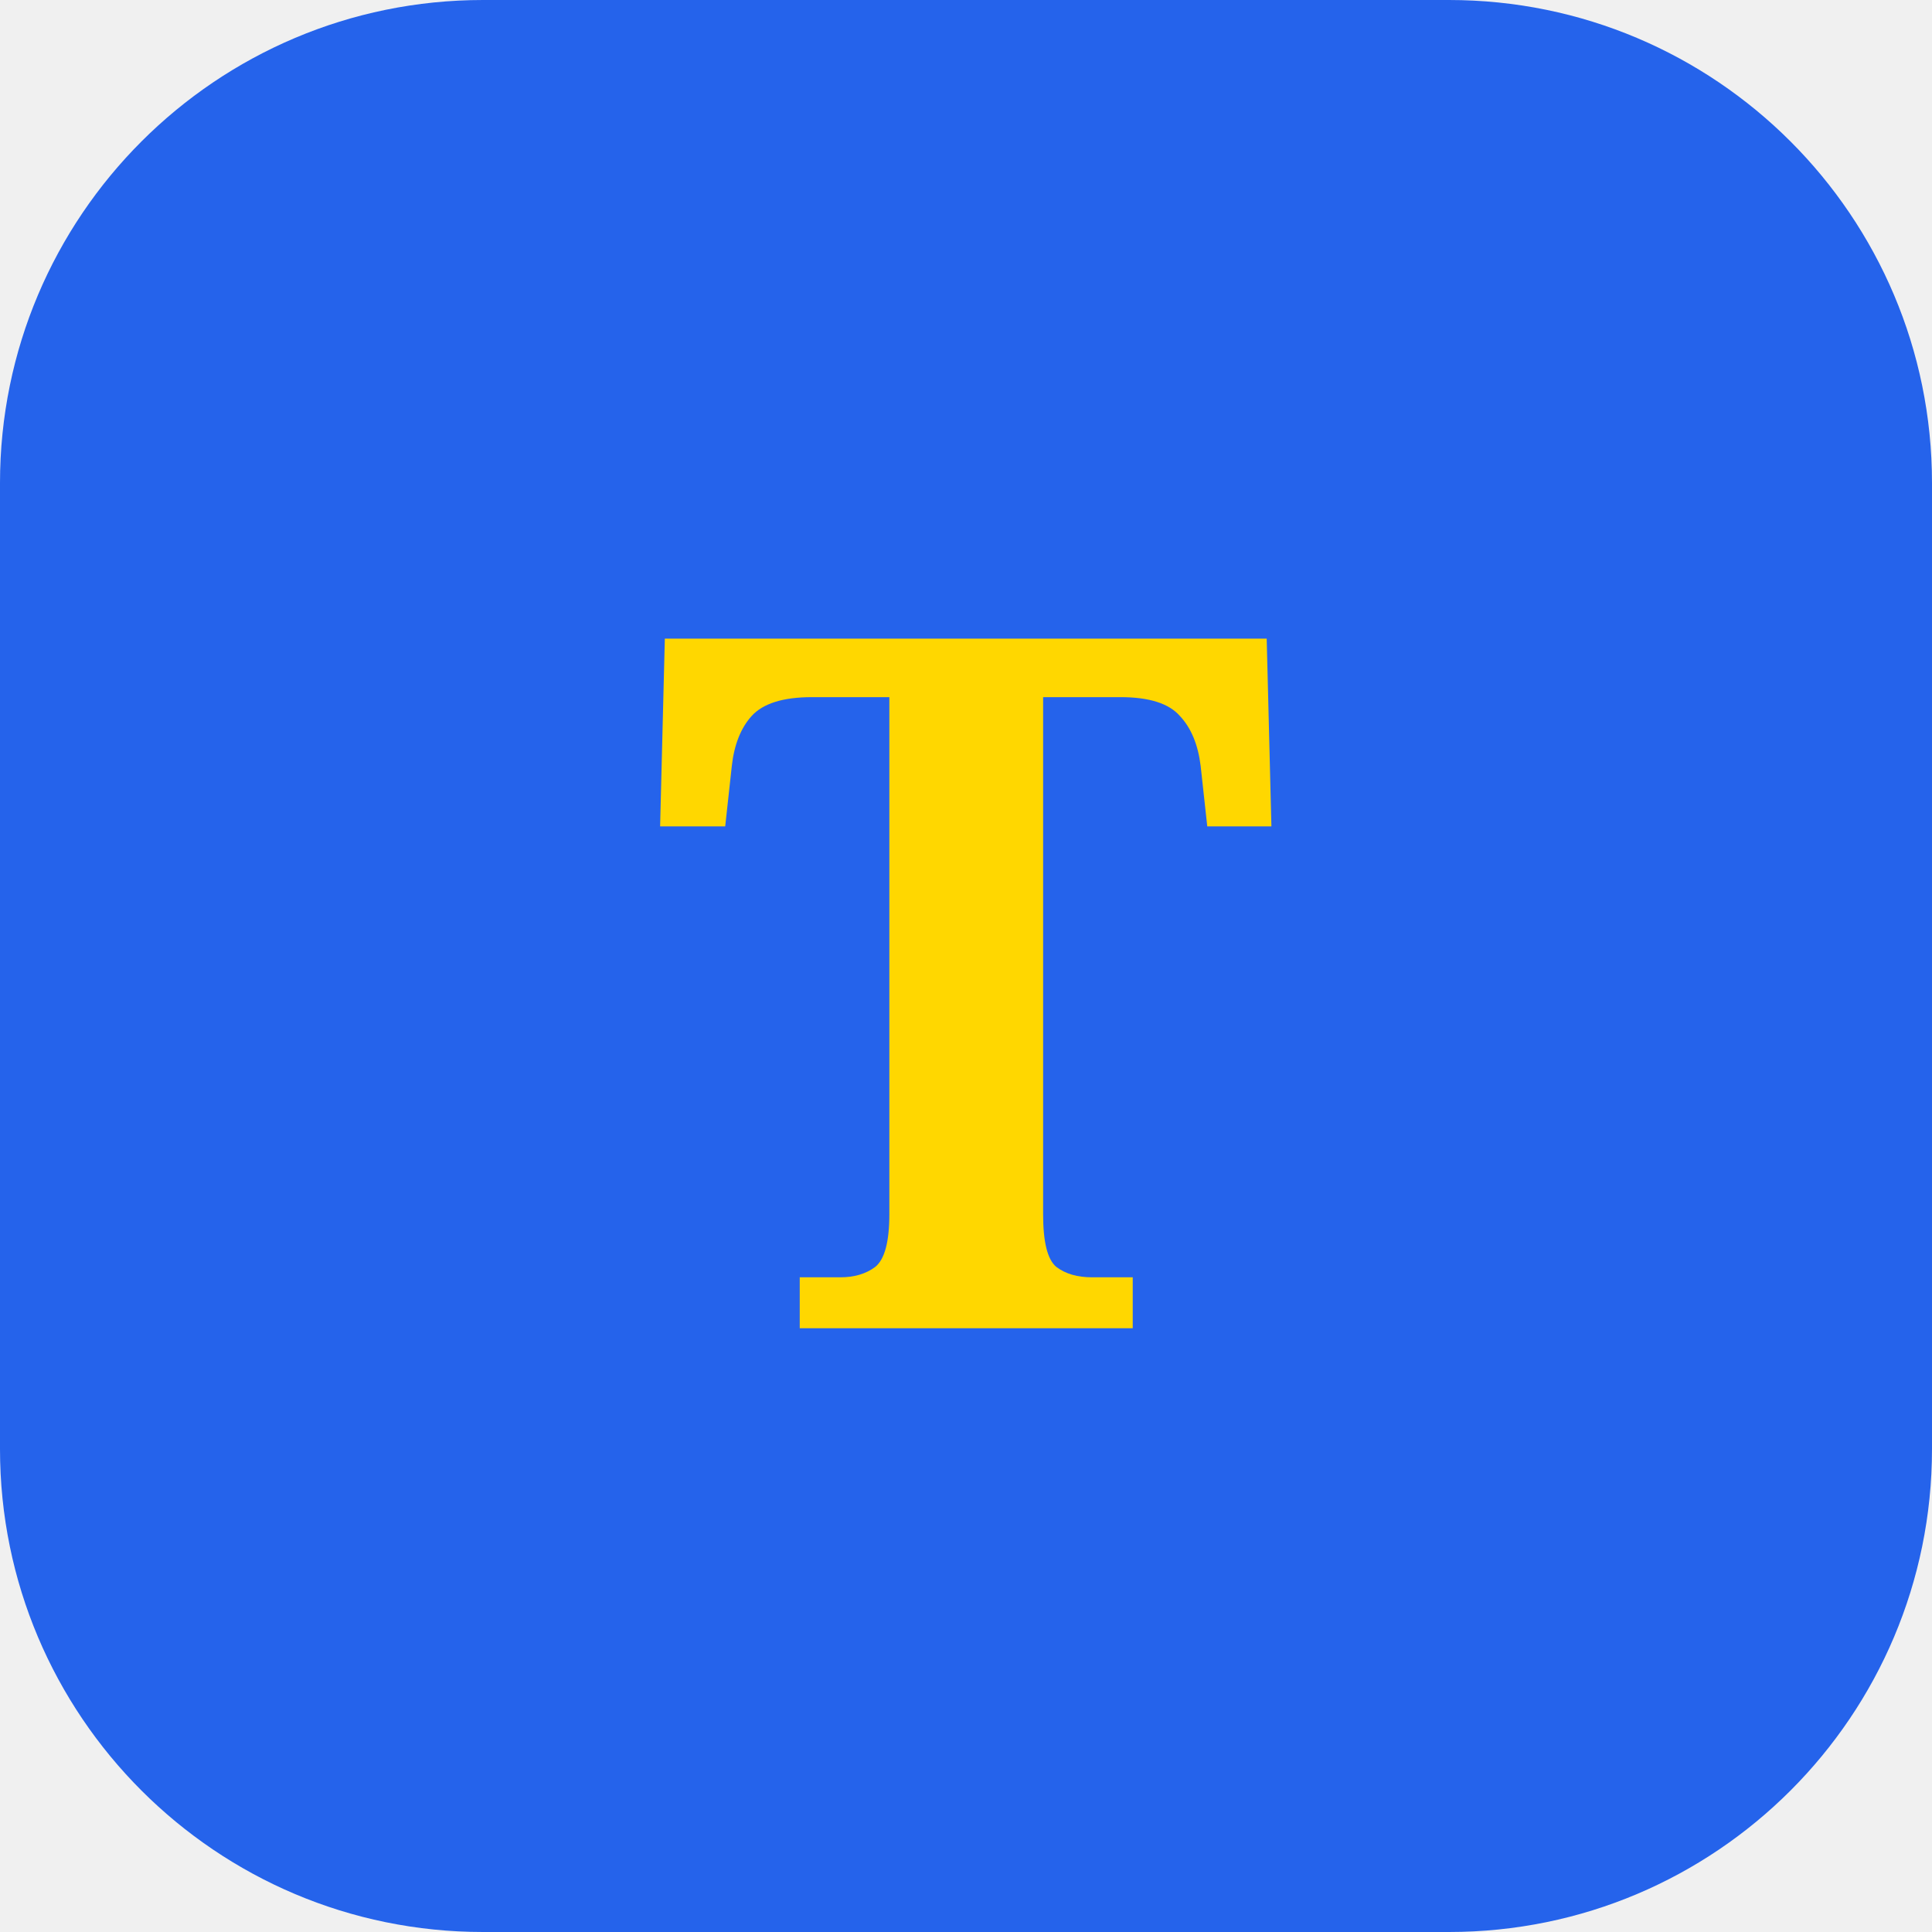
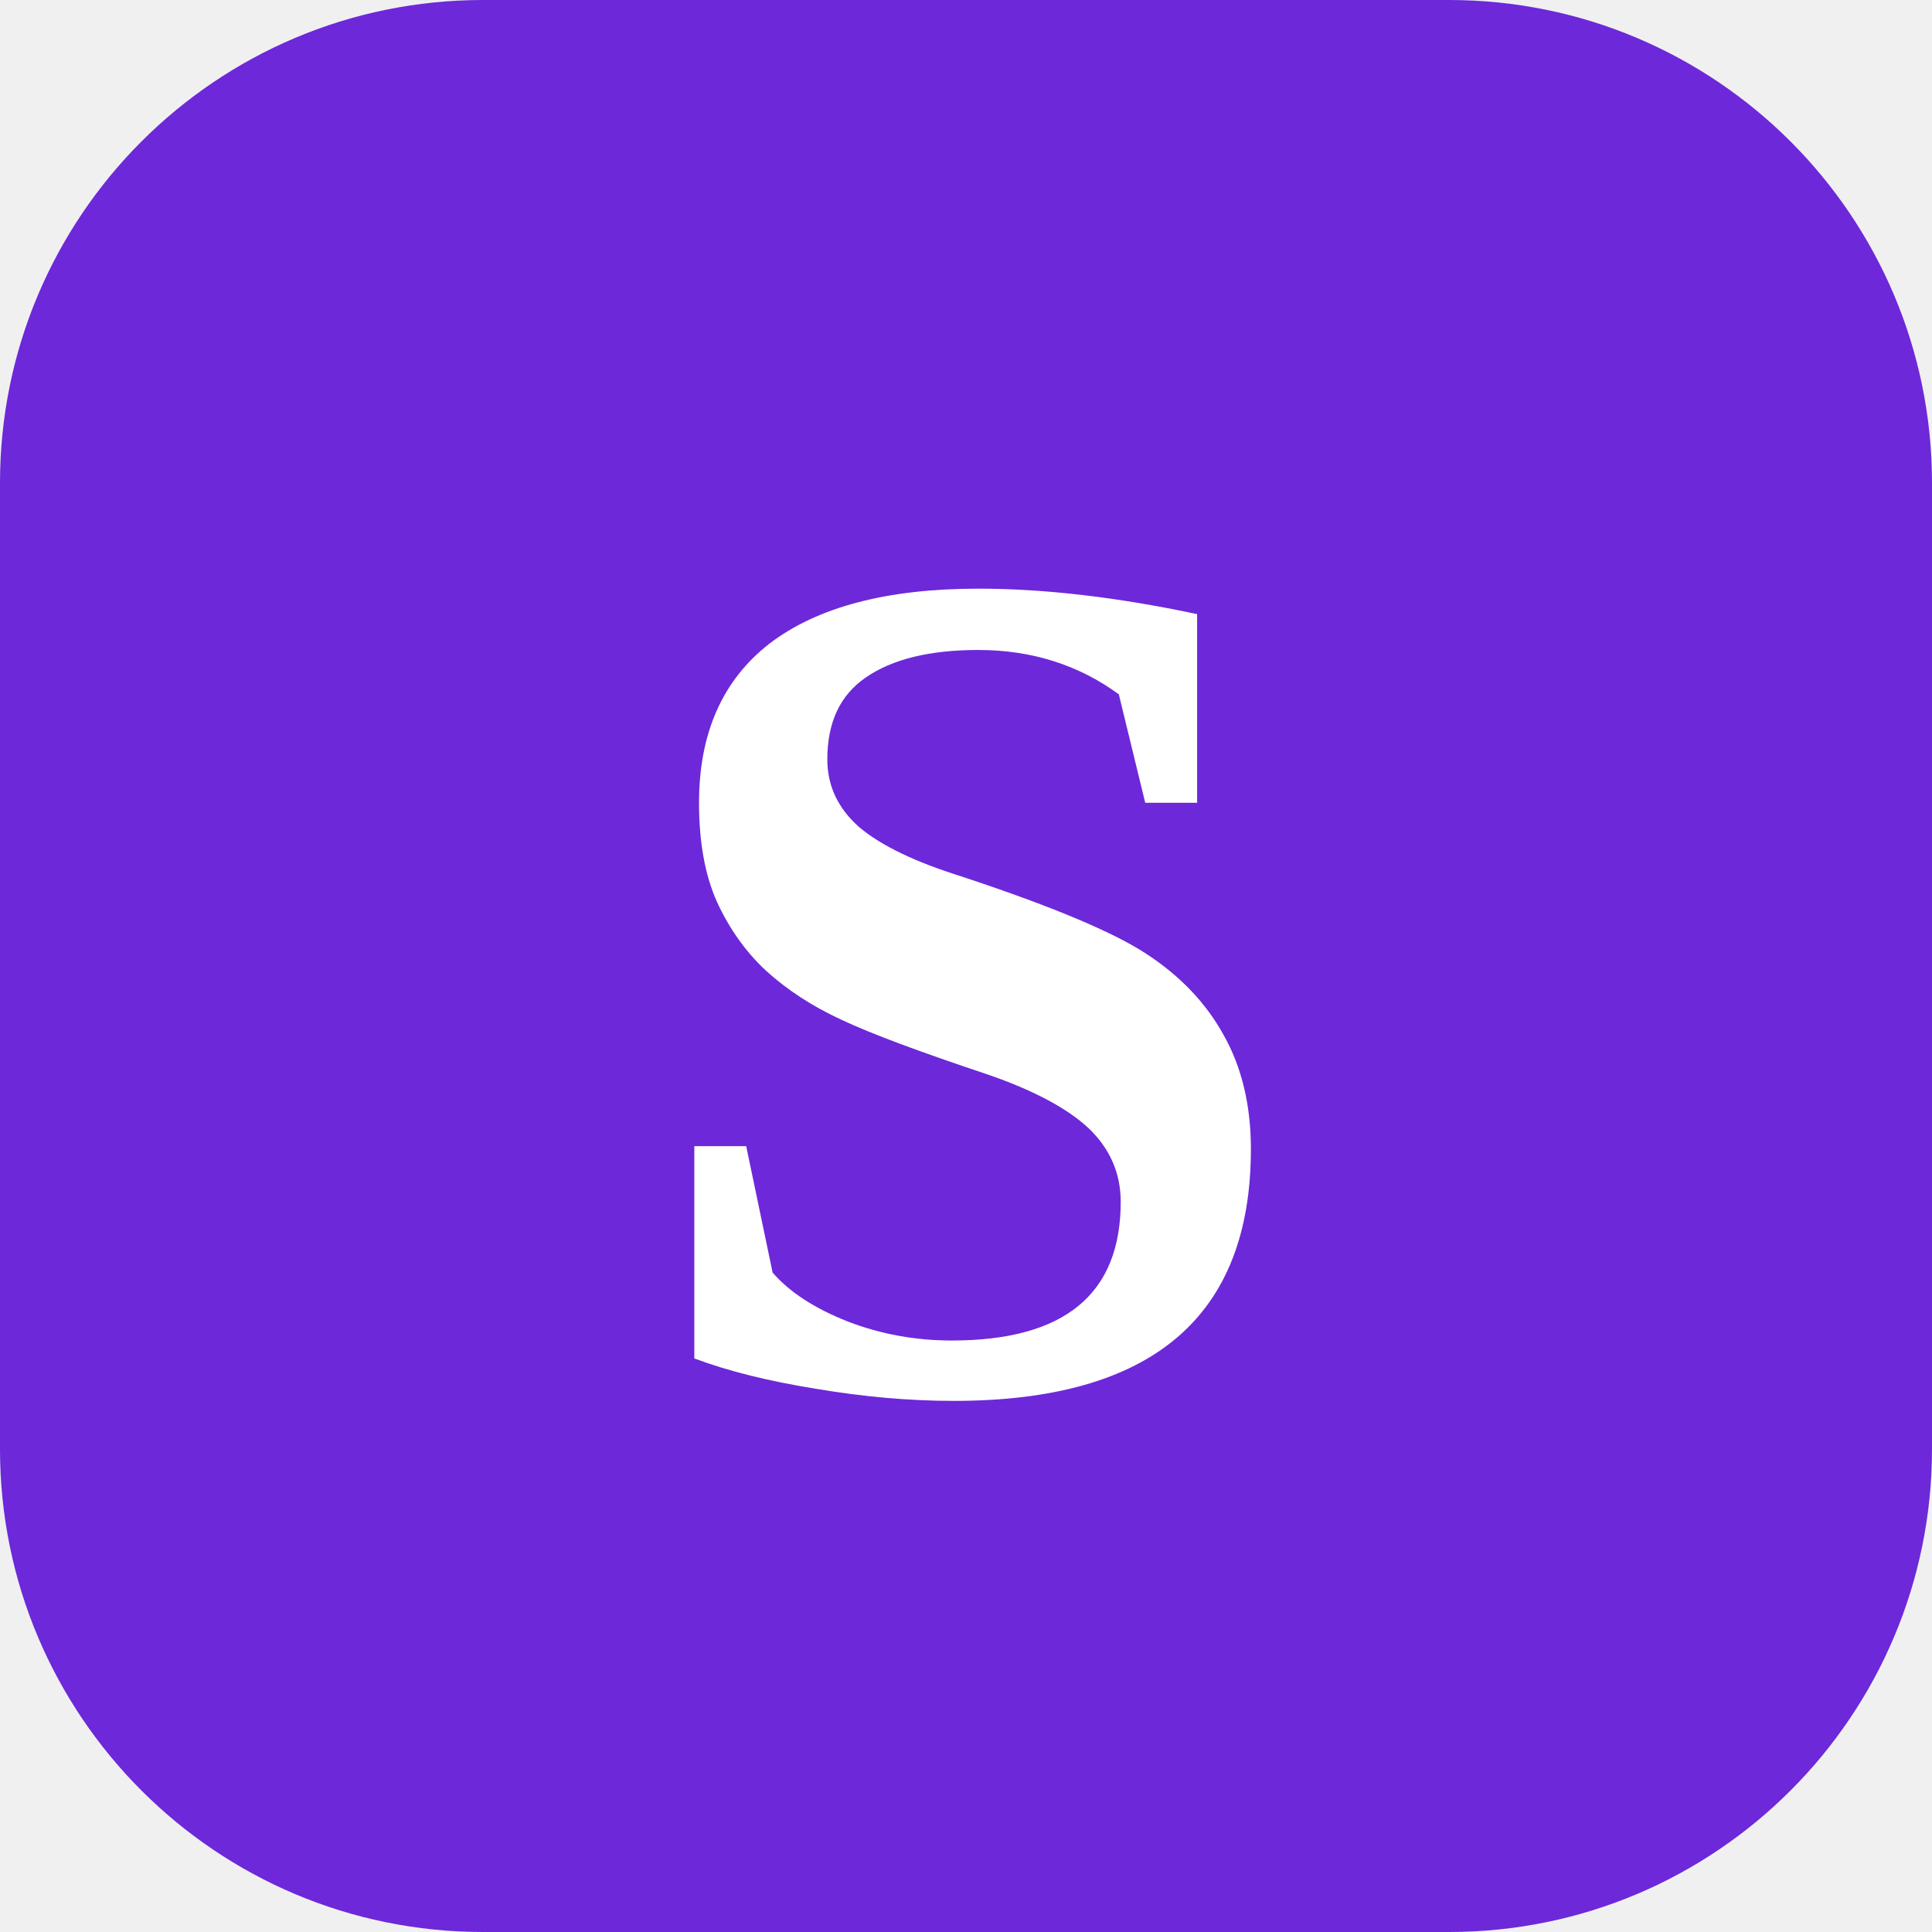
<svg xmlns="http://www.w3.org/2000/svg" viewBox="0 0 32 32">
-   <rect width="32" height="32" rx="8" fill="#2563EB" />
-   <text x="16" y="22" font-family="Georgia, serif" font-size="16" font-weight="700" fill="#FFD700" text-anchor="middle">T</text>
+   <rect width="32" height="32" rx="8" fill="#6D28D9" />
+   <text x="16" y="23" font-family="Georgia, 'Times New Roman', serif" font-size="20" font-weight="700" text-anchor="middle" fill="#FFFFFF">S</text>
</svg>
